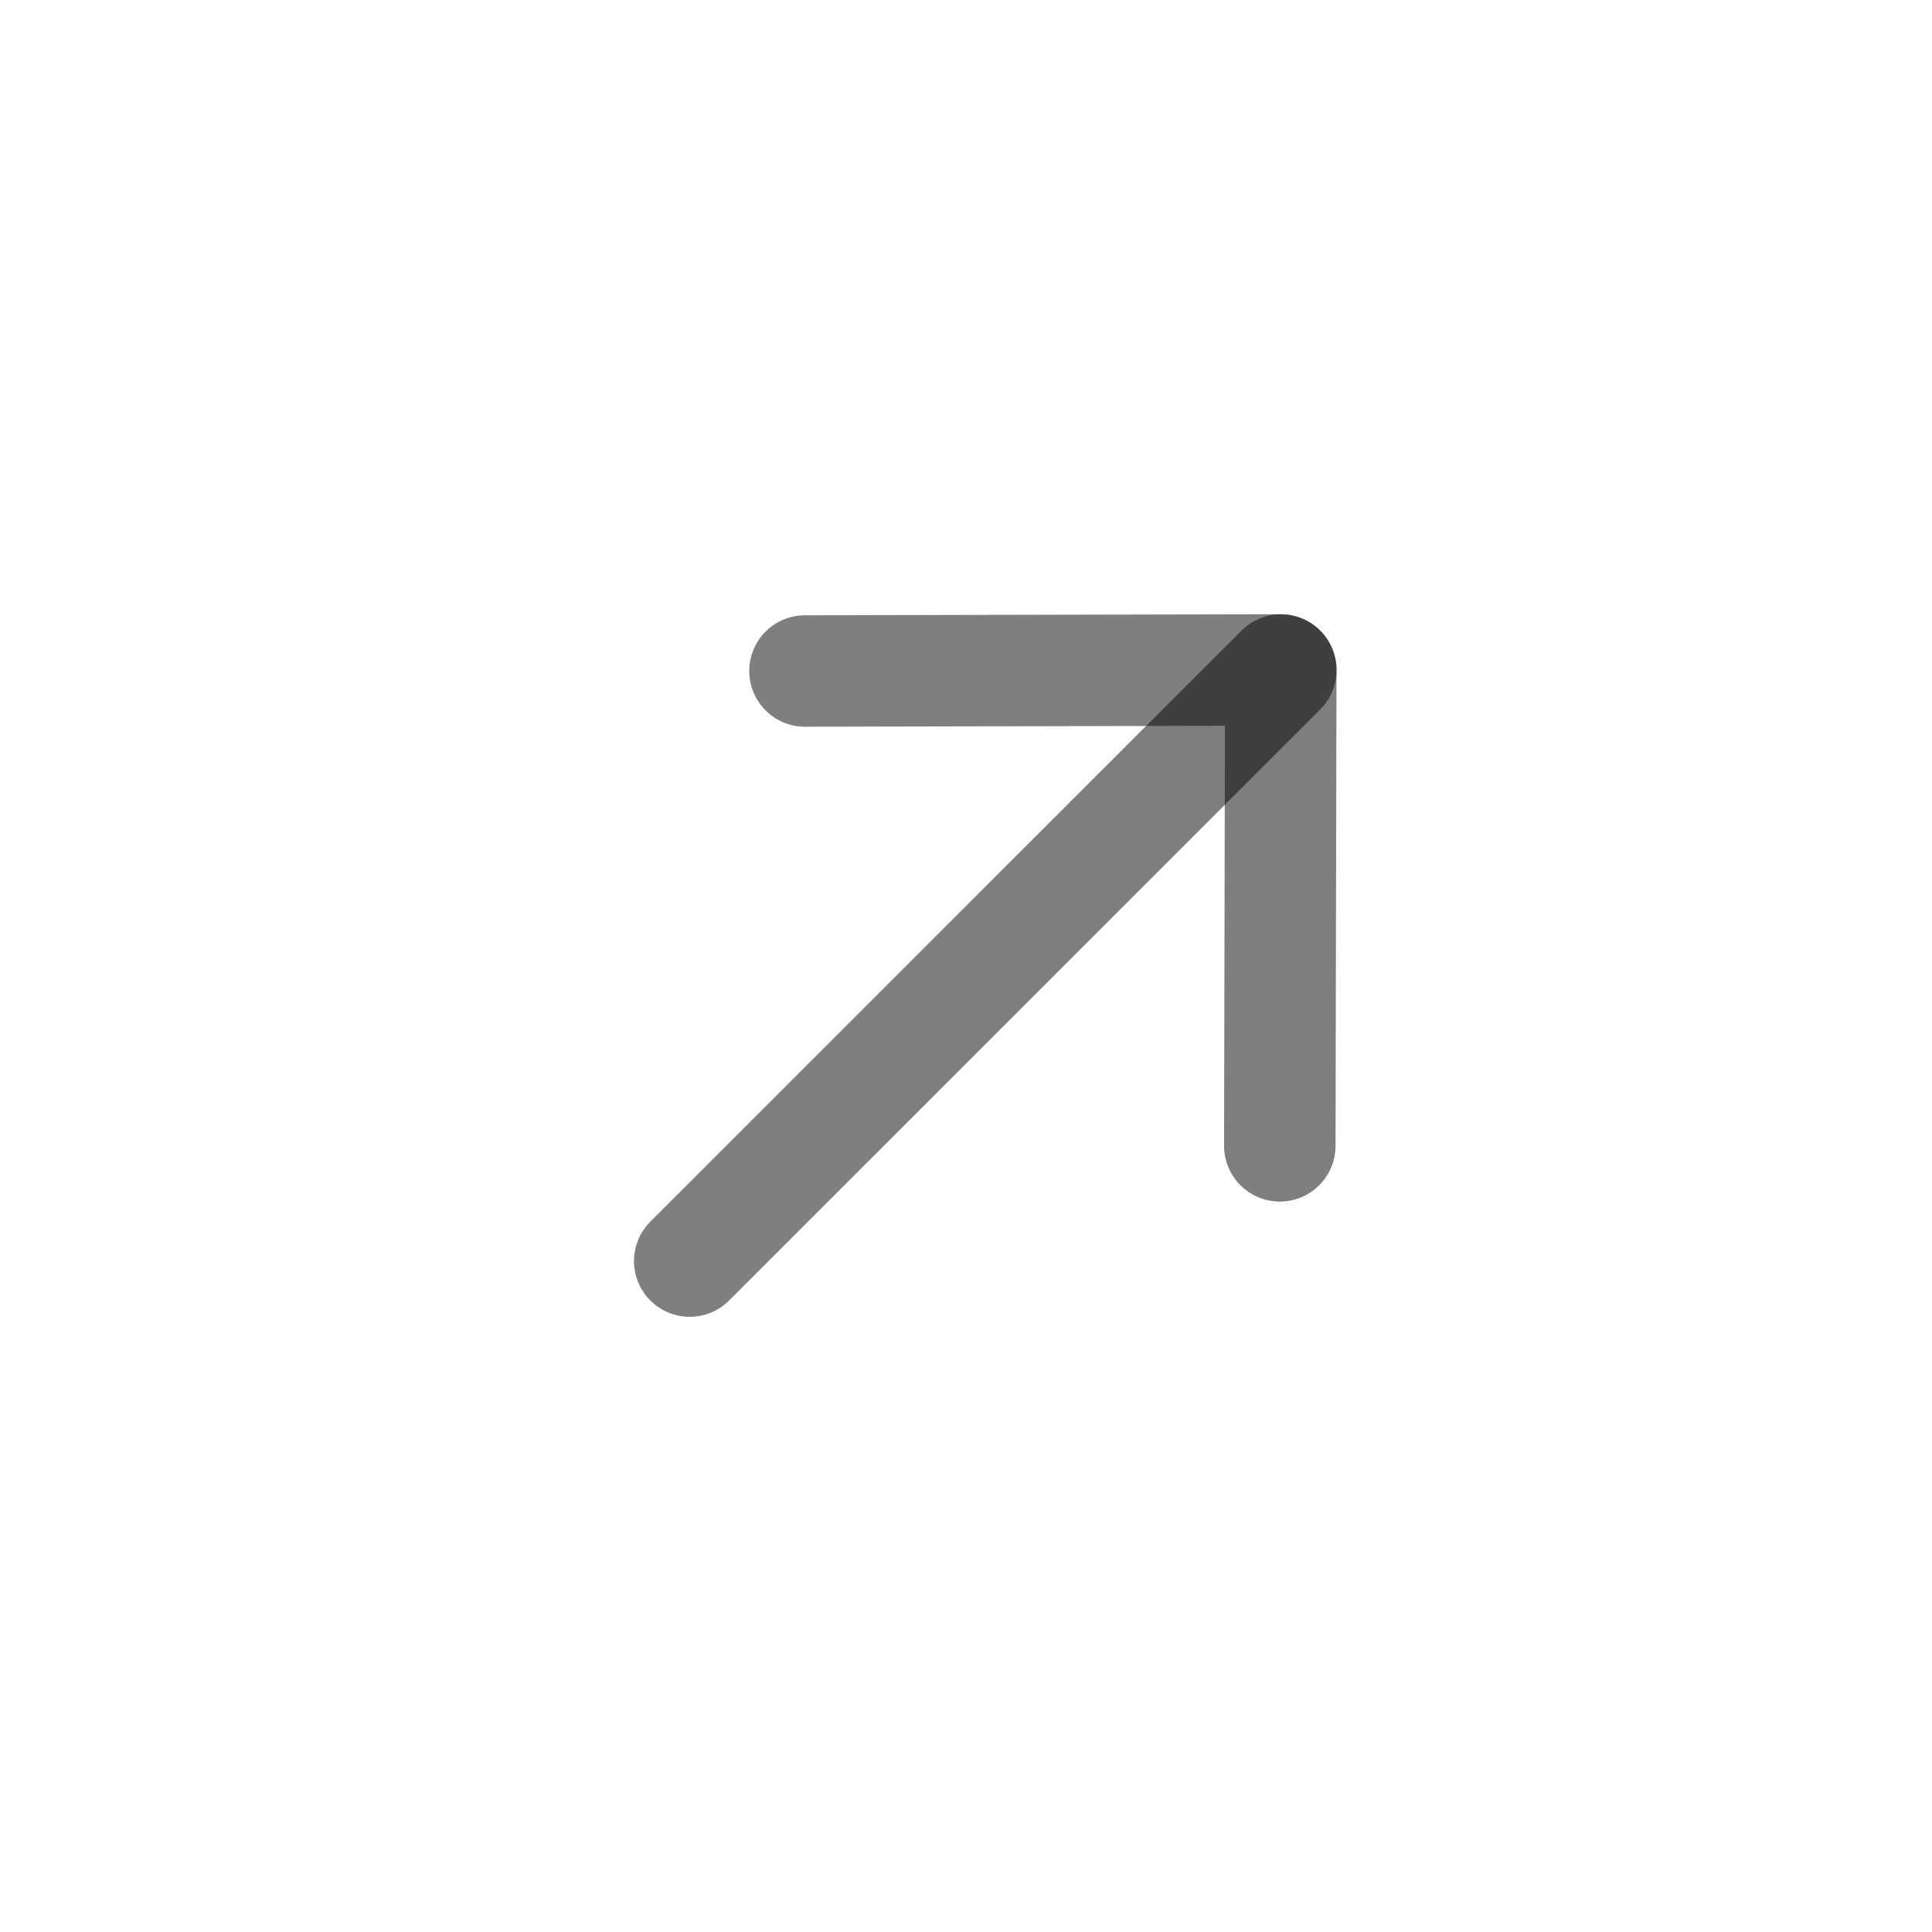
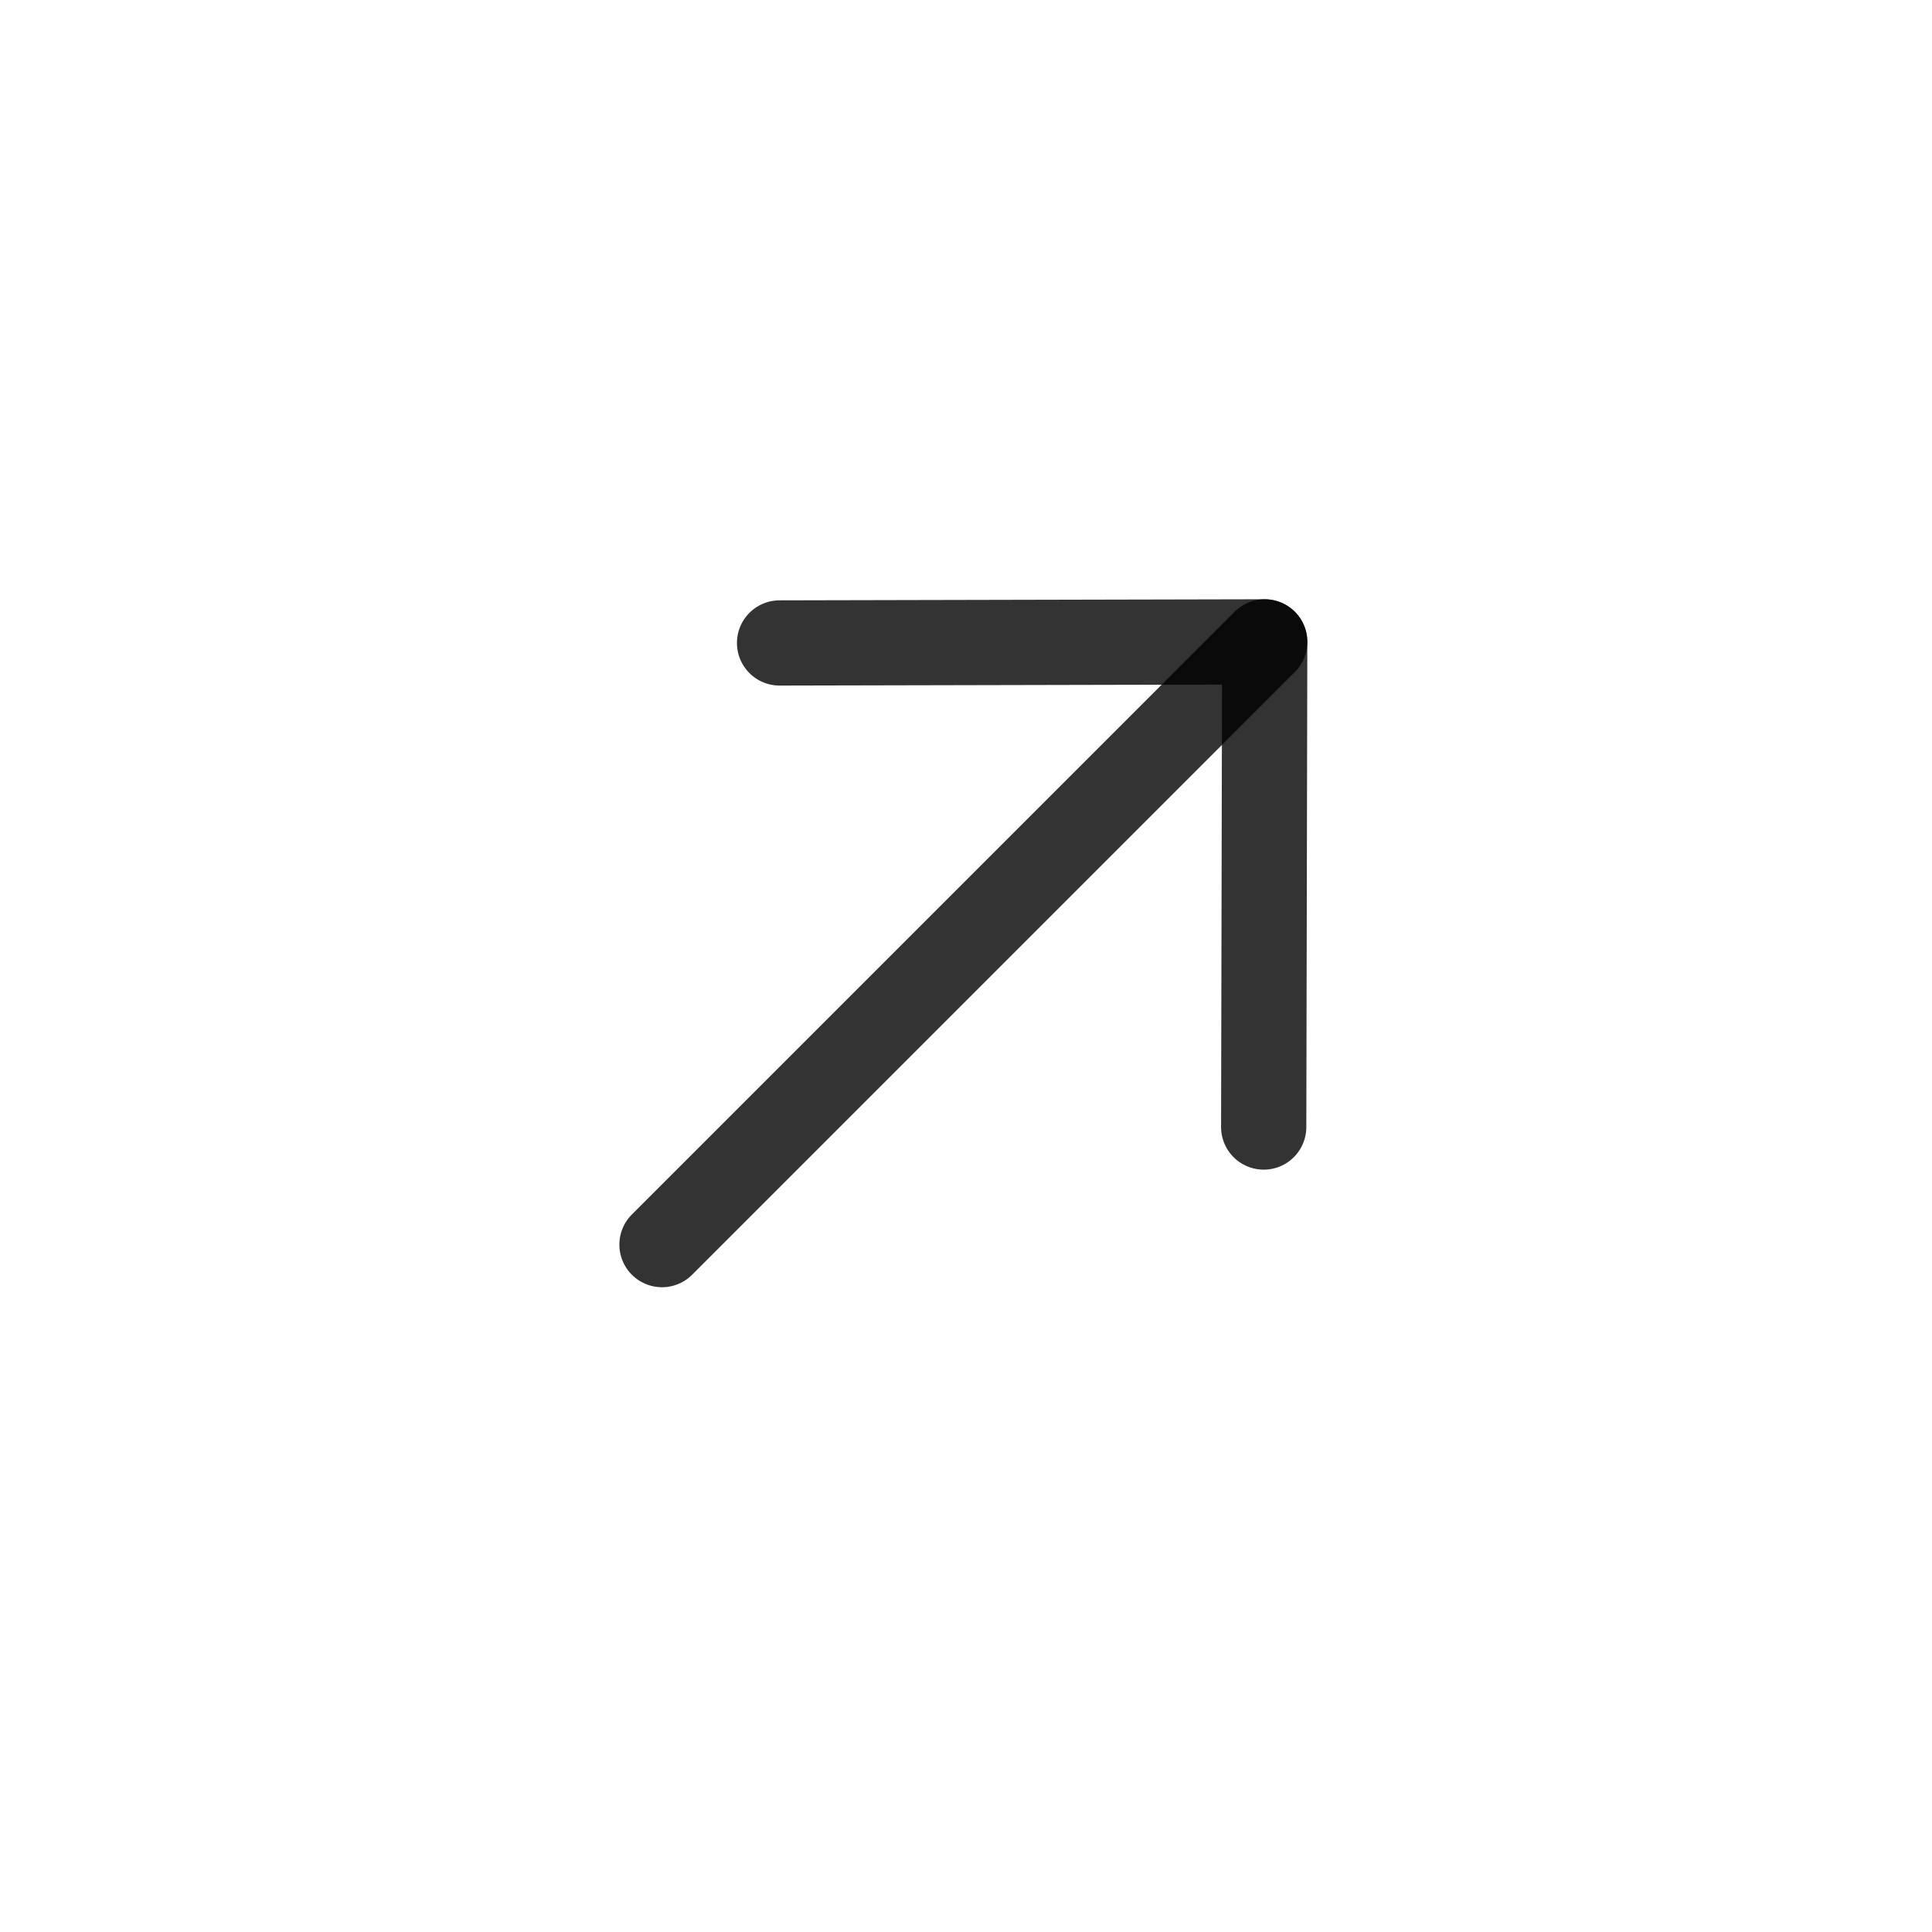
- <svg xmlns="http://www.w3.org/2000/svg" width="26" height="26" viewBox="0 0 26 26" fill="none">
-   <g id="Iconly/Light/Arrow - Up">
-     <g id="Arrow - Up">
-       <path id="Stroke 1" d="M17.237 9.017L9.282 16.971" stroke="currentColor" stroke-opacity="0.5" stroke-width="1.5" stroke-linecap="round" stroke-linejoin="round" />
-       <path id="Stroke 3" d="M10.833 9.03L17.236 9.016L17.223 15.42" stroke="currentColor" stroke-opacity="0.5" stroke-width="1.5" stroke-linecap="round" stroke-linejoin="round" />
-     </g>
-   </g>
+ <svg xmlns="http://www.w3.org/2000/svg" width="34" height="34" viewBox="0 0 34 34" fill="none">
+   <path d="M22.257 11.296L11.65 21.903" stroke="currentColor" stroke-opacity="0.8" stroke-width="1.5" stroke-linecap="round" stroke-linejoin="round" />
+   <path d="M13.719 11.315L22.257 11.296L22.239 19.834" stroke="currentColor" stroke-opacity="0.8" stroke-width="1.5" stroke-linecap="round" stroke-linejoin="round" />
</svg>
